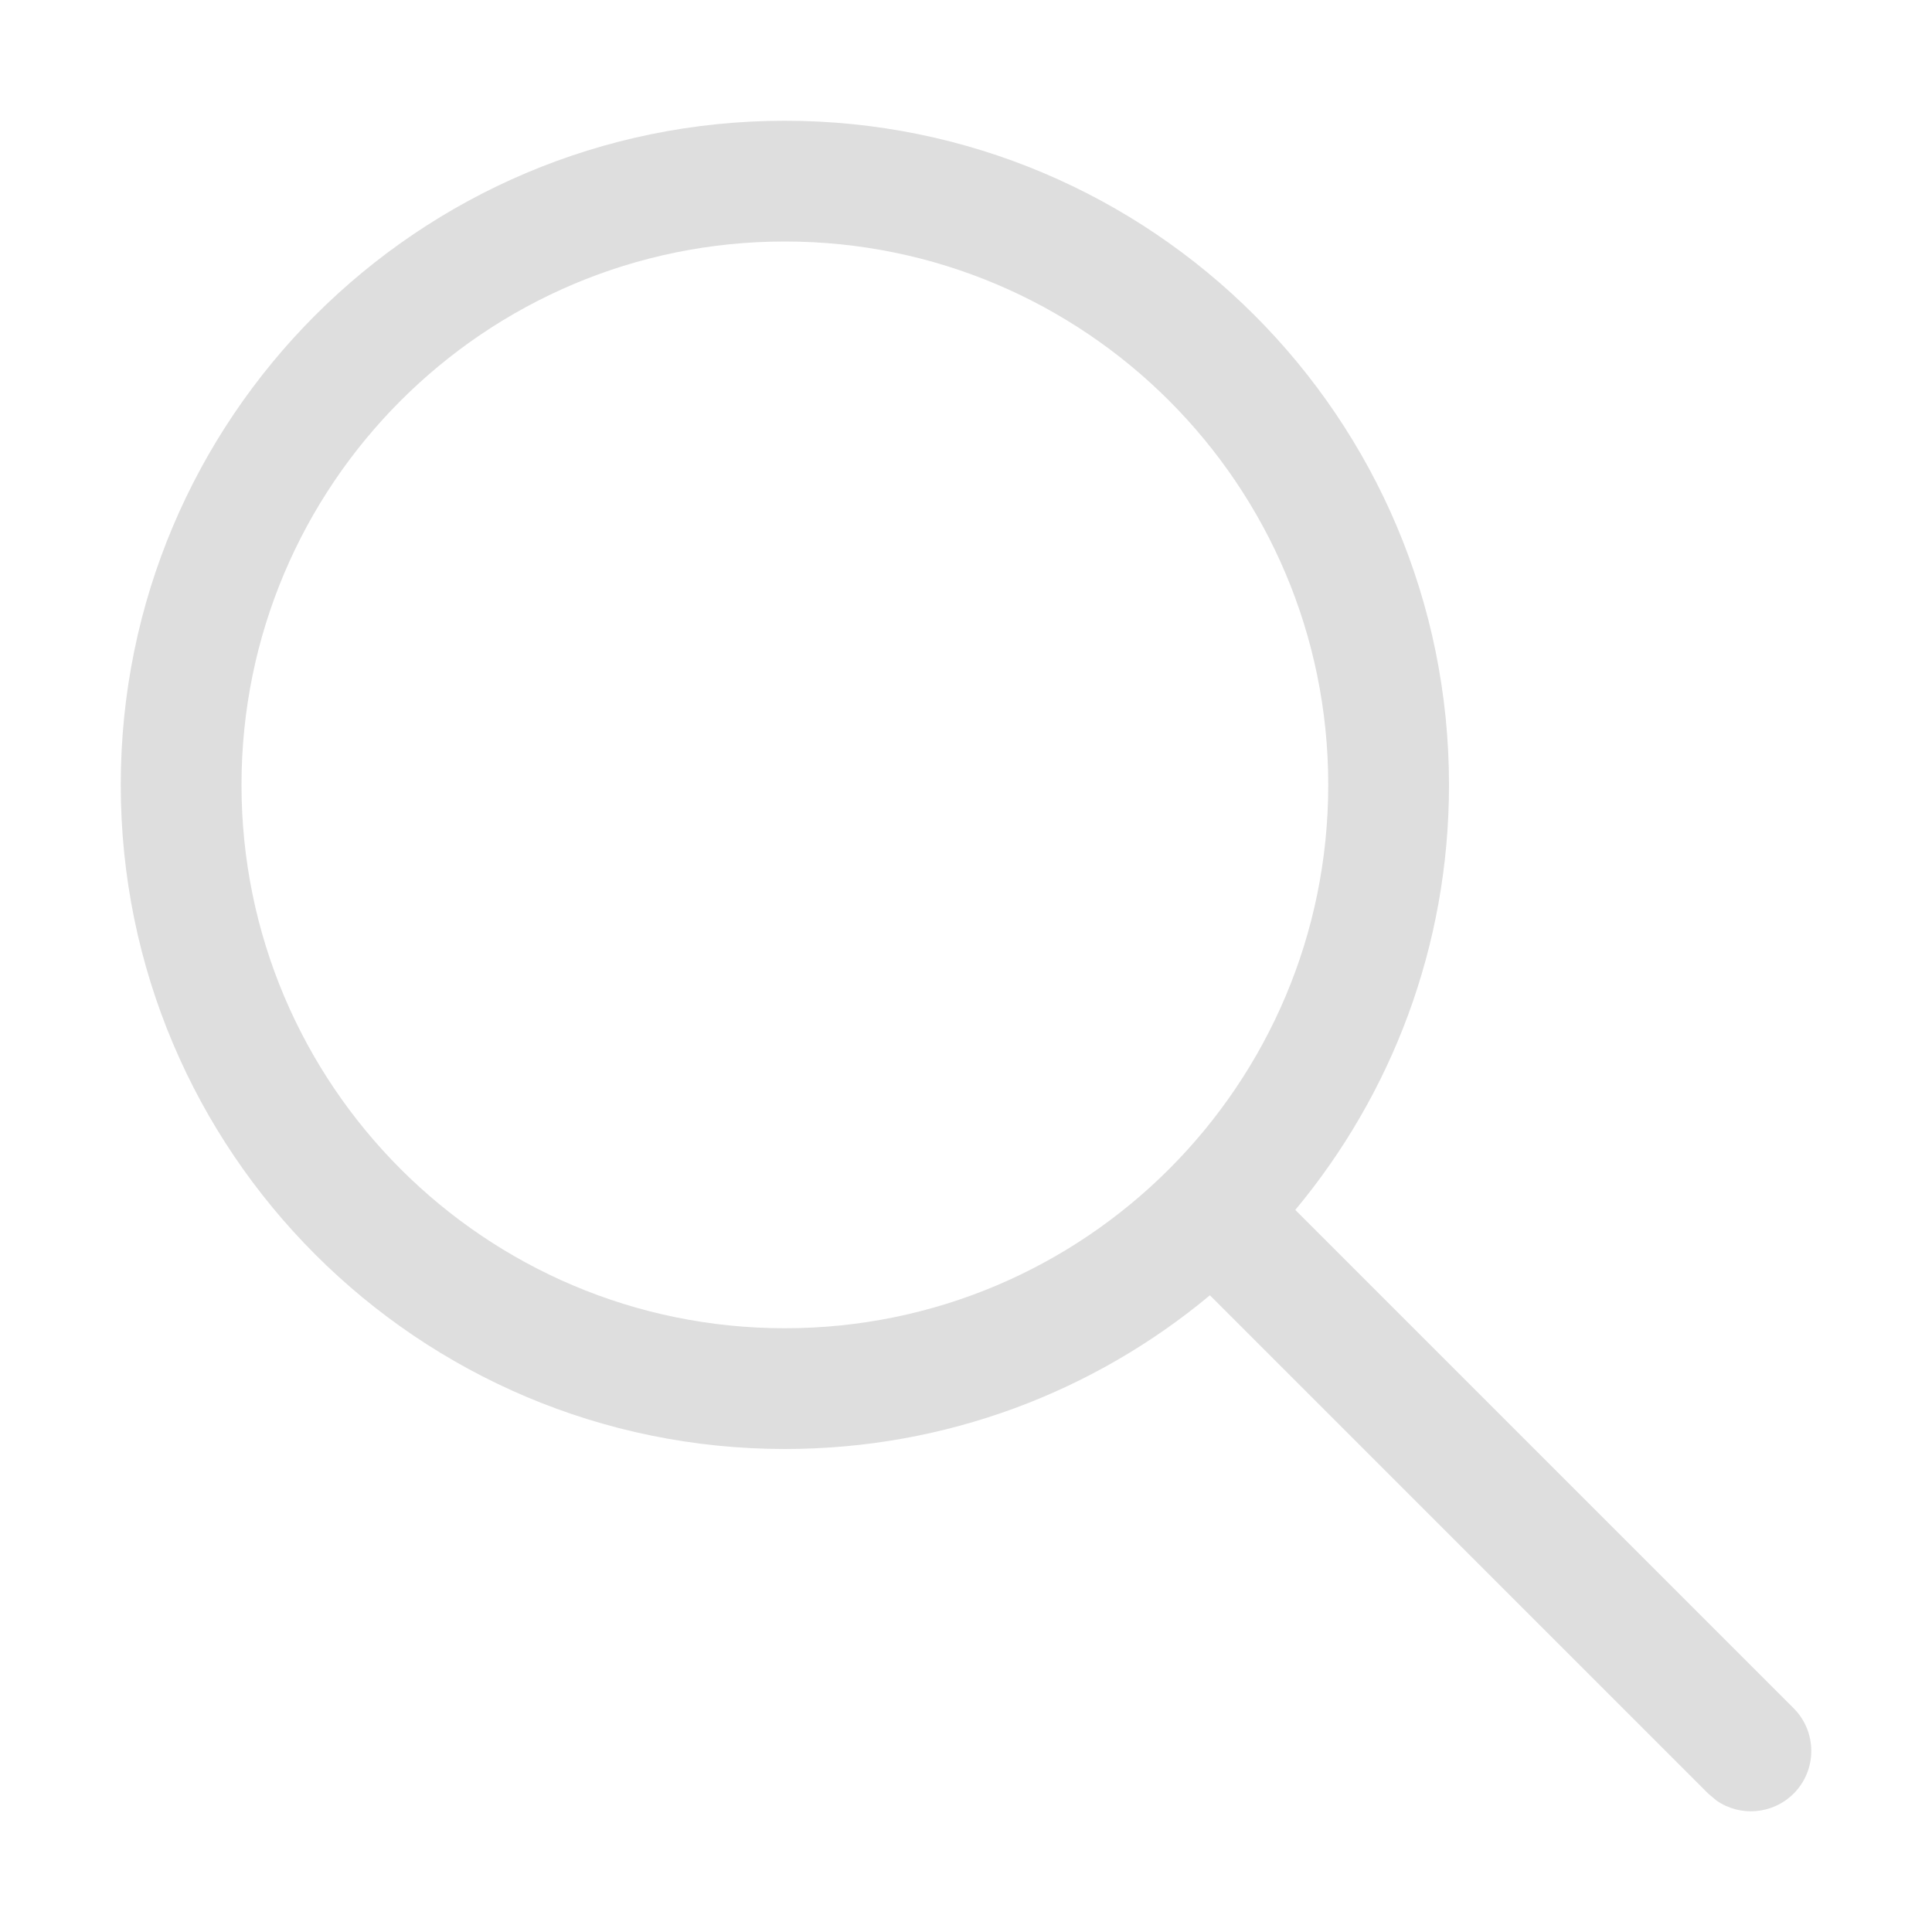
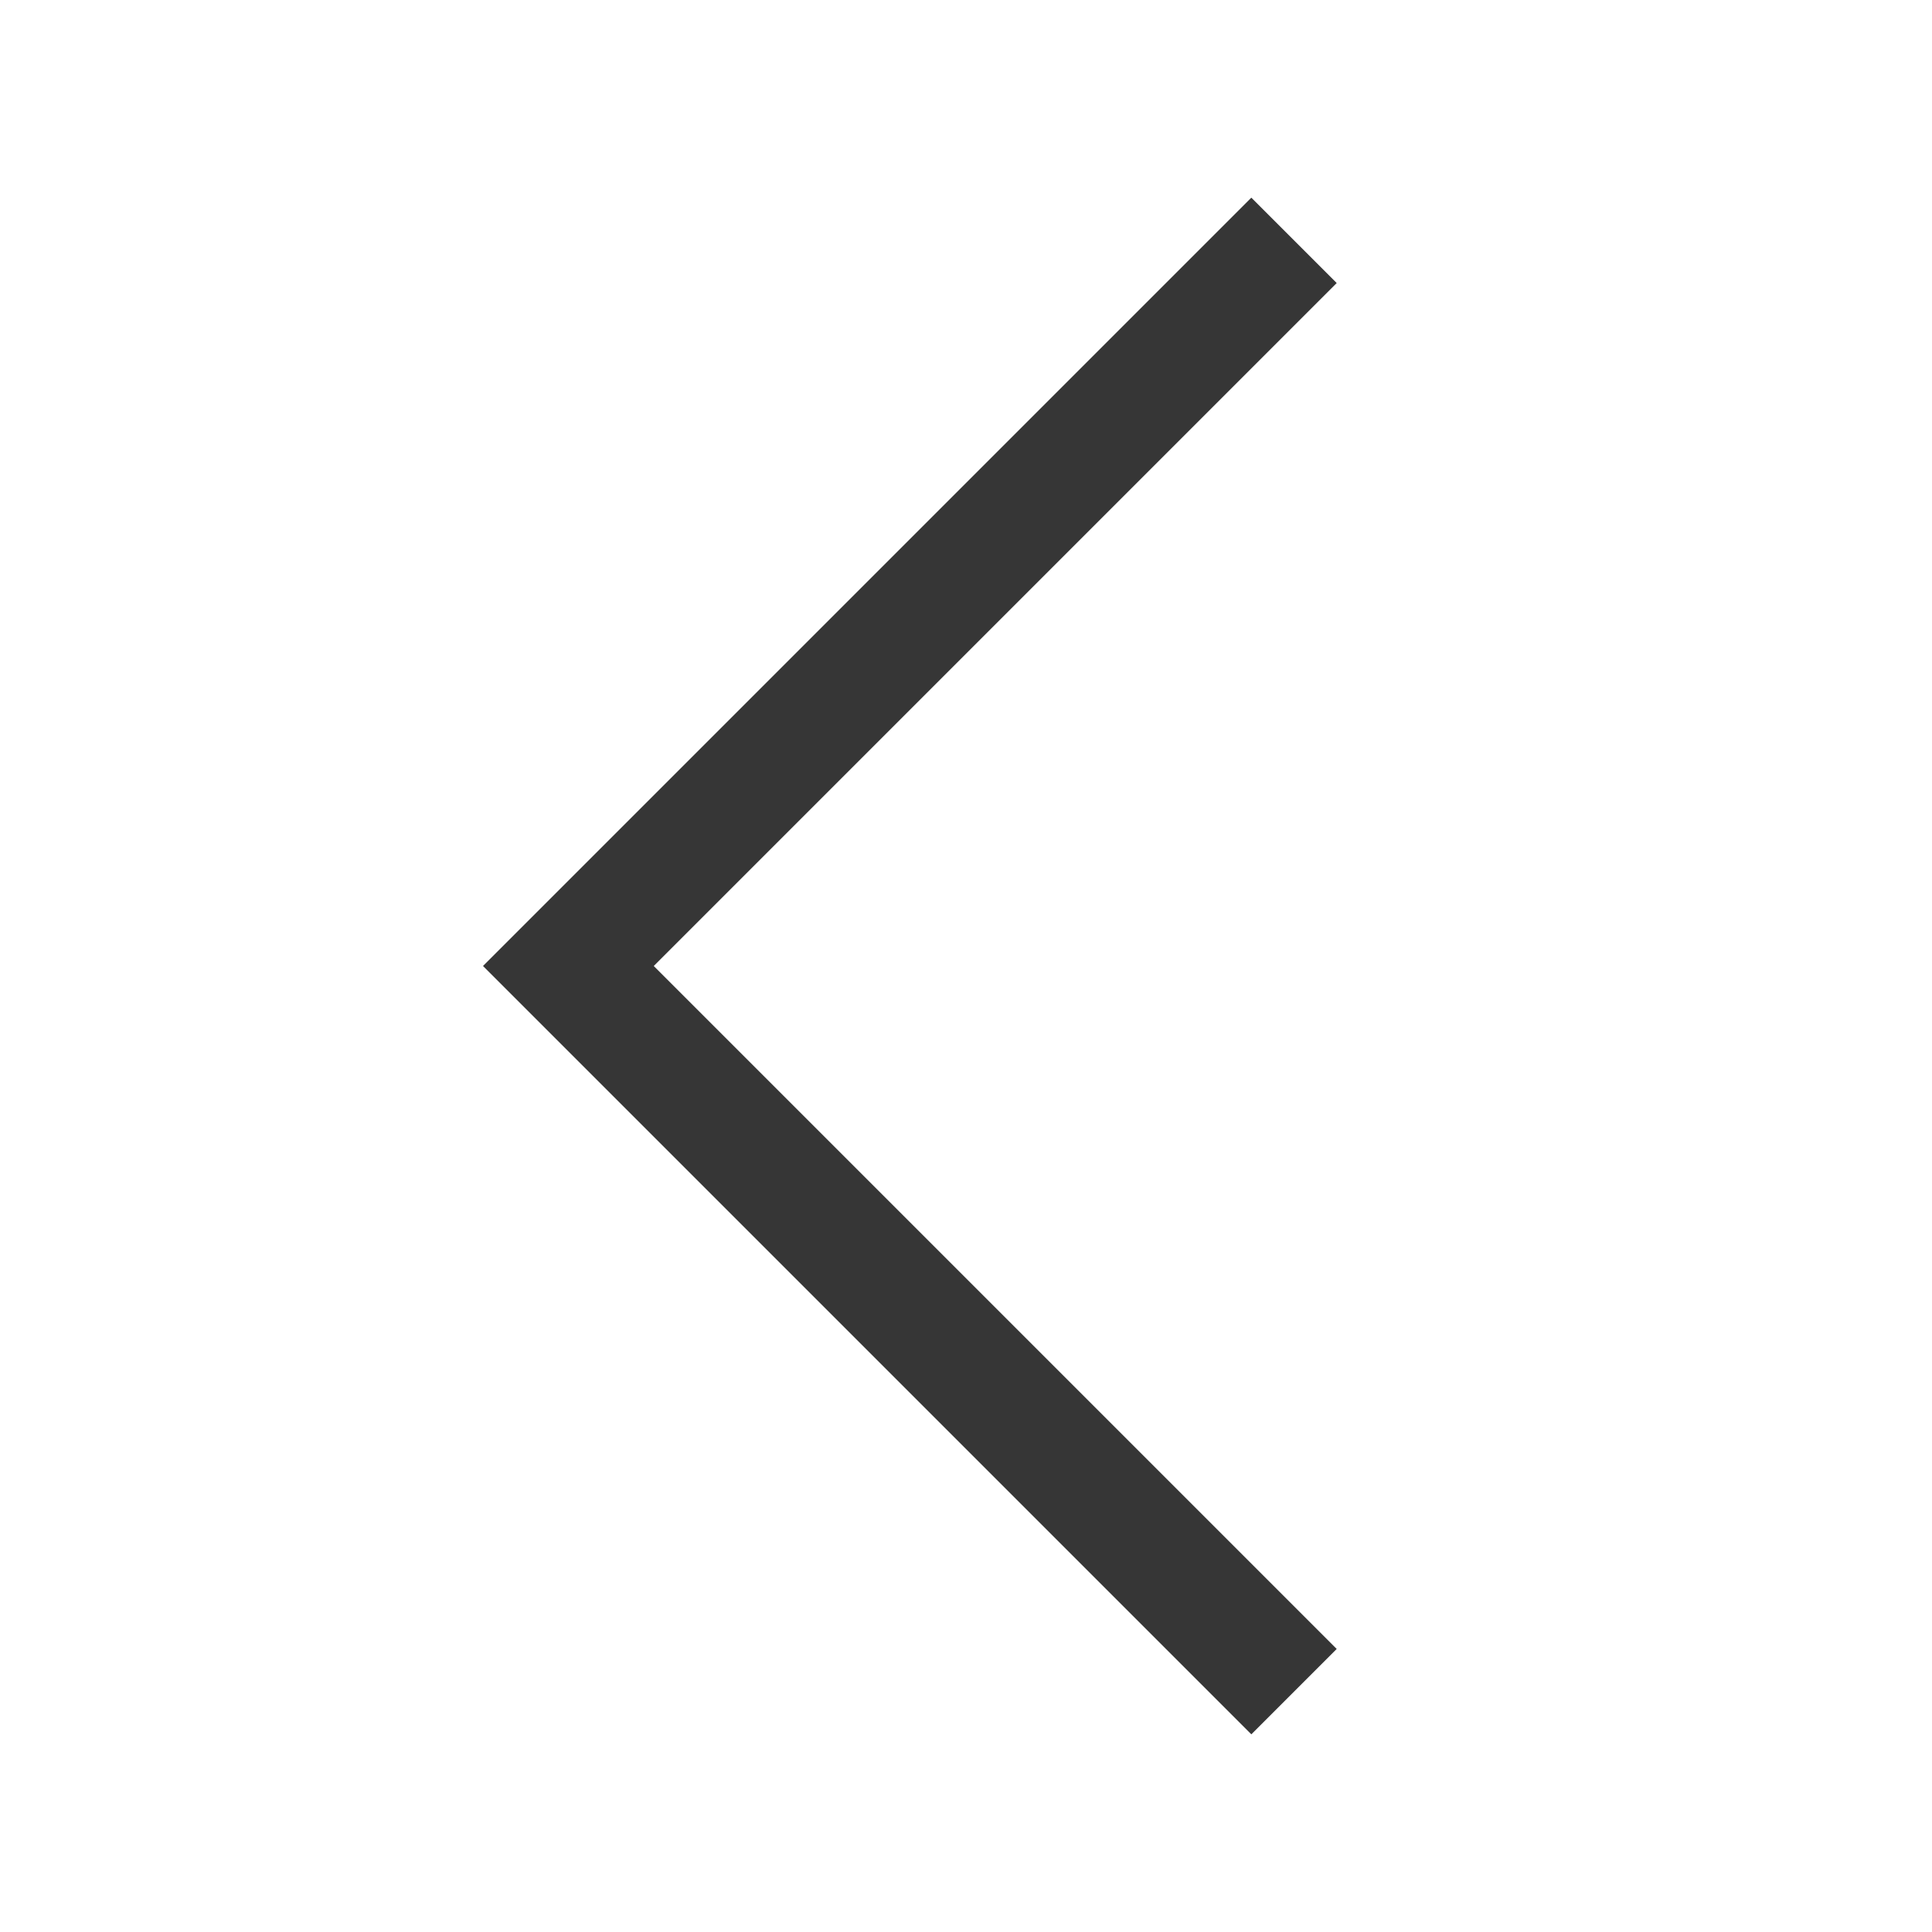
- <svg xmlns="http://www.w3.org/2000/svg" width="16" height="16" enable-background="new" version="1.1">
-   <path d="m6.5 1c3.038 0 5.5 2.462 5.5 5.5 0 1.339-0.478 2.566-1.273 3.52l4.127 4.127c0.195 0.195 0.195 0.512 0 0.707-0.174 0.173-0.443 0.193-0.638 0.058l-0.069-0.058-4.127-4.127c-0.954 0.795-2.181 1.273-3.52 1.273-3.038 0-5.5-2.462-5.5-5.5 0-3.038 2.462-5.5 5.5-5.5zm0 1c-2.485 0-4.5 2.015-4.5 4.5 0 2.485 2.015 4.5 4.5 4.5 2.485 0 4.5-2.015 4.5-4.5 0-2.485-2.015-4.5-4.5-4.5z" fill="#dedede" />
+ <svg width="16" height="16" version="1.1">
+   <defs>
+     <style id="current-color-scheme" type="text/css">.ColorScheme-Text { color:#363636; }</style>
+   </defs>
+   <path d="m10.363 1.637-6.363 6.363 6.363 6.363 0.707-0.707-5.656-5.656 5.656-5.656-0.707-0.707z" class="ColorScheme-Text" style="fill:currentColor" />
</svg>
